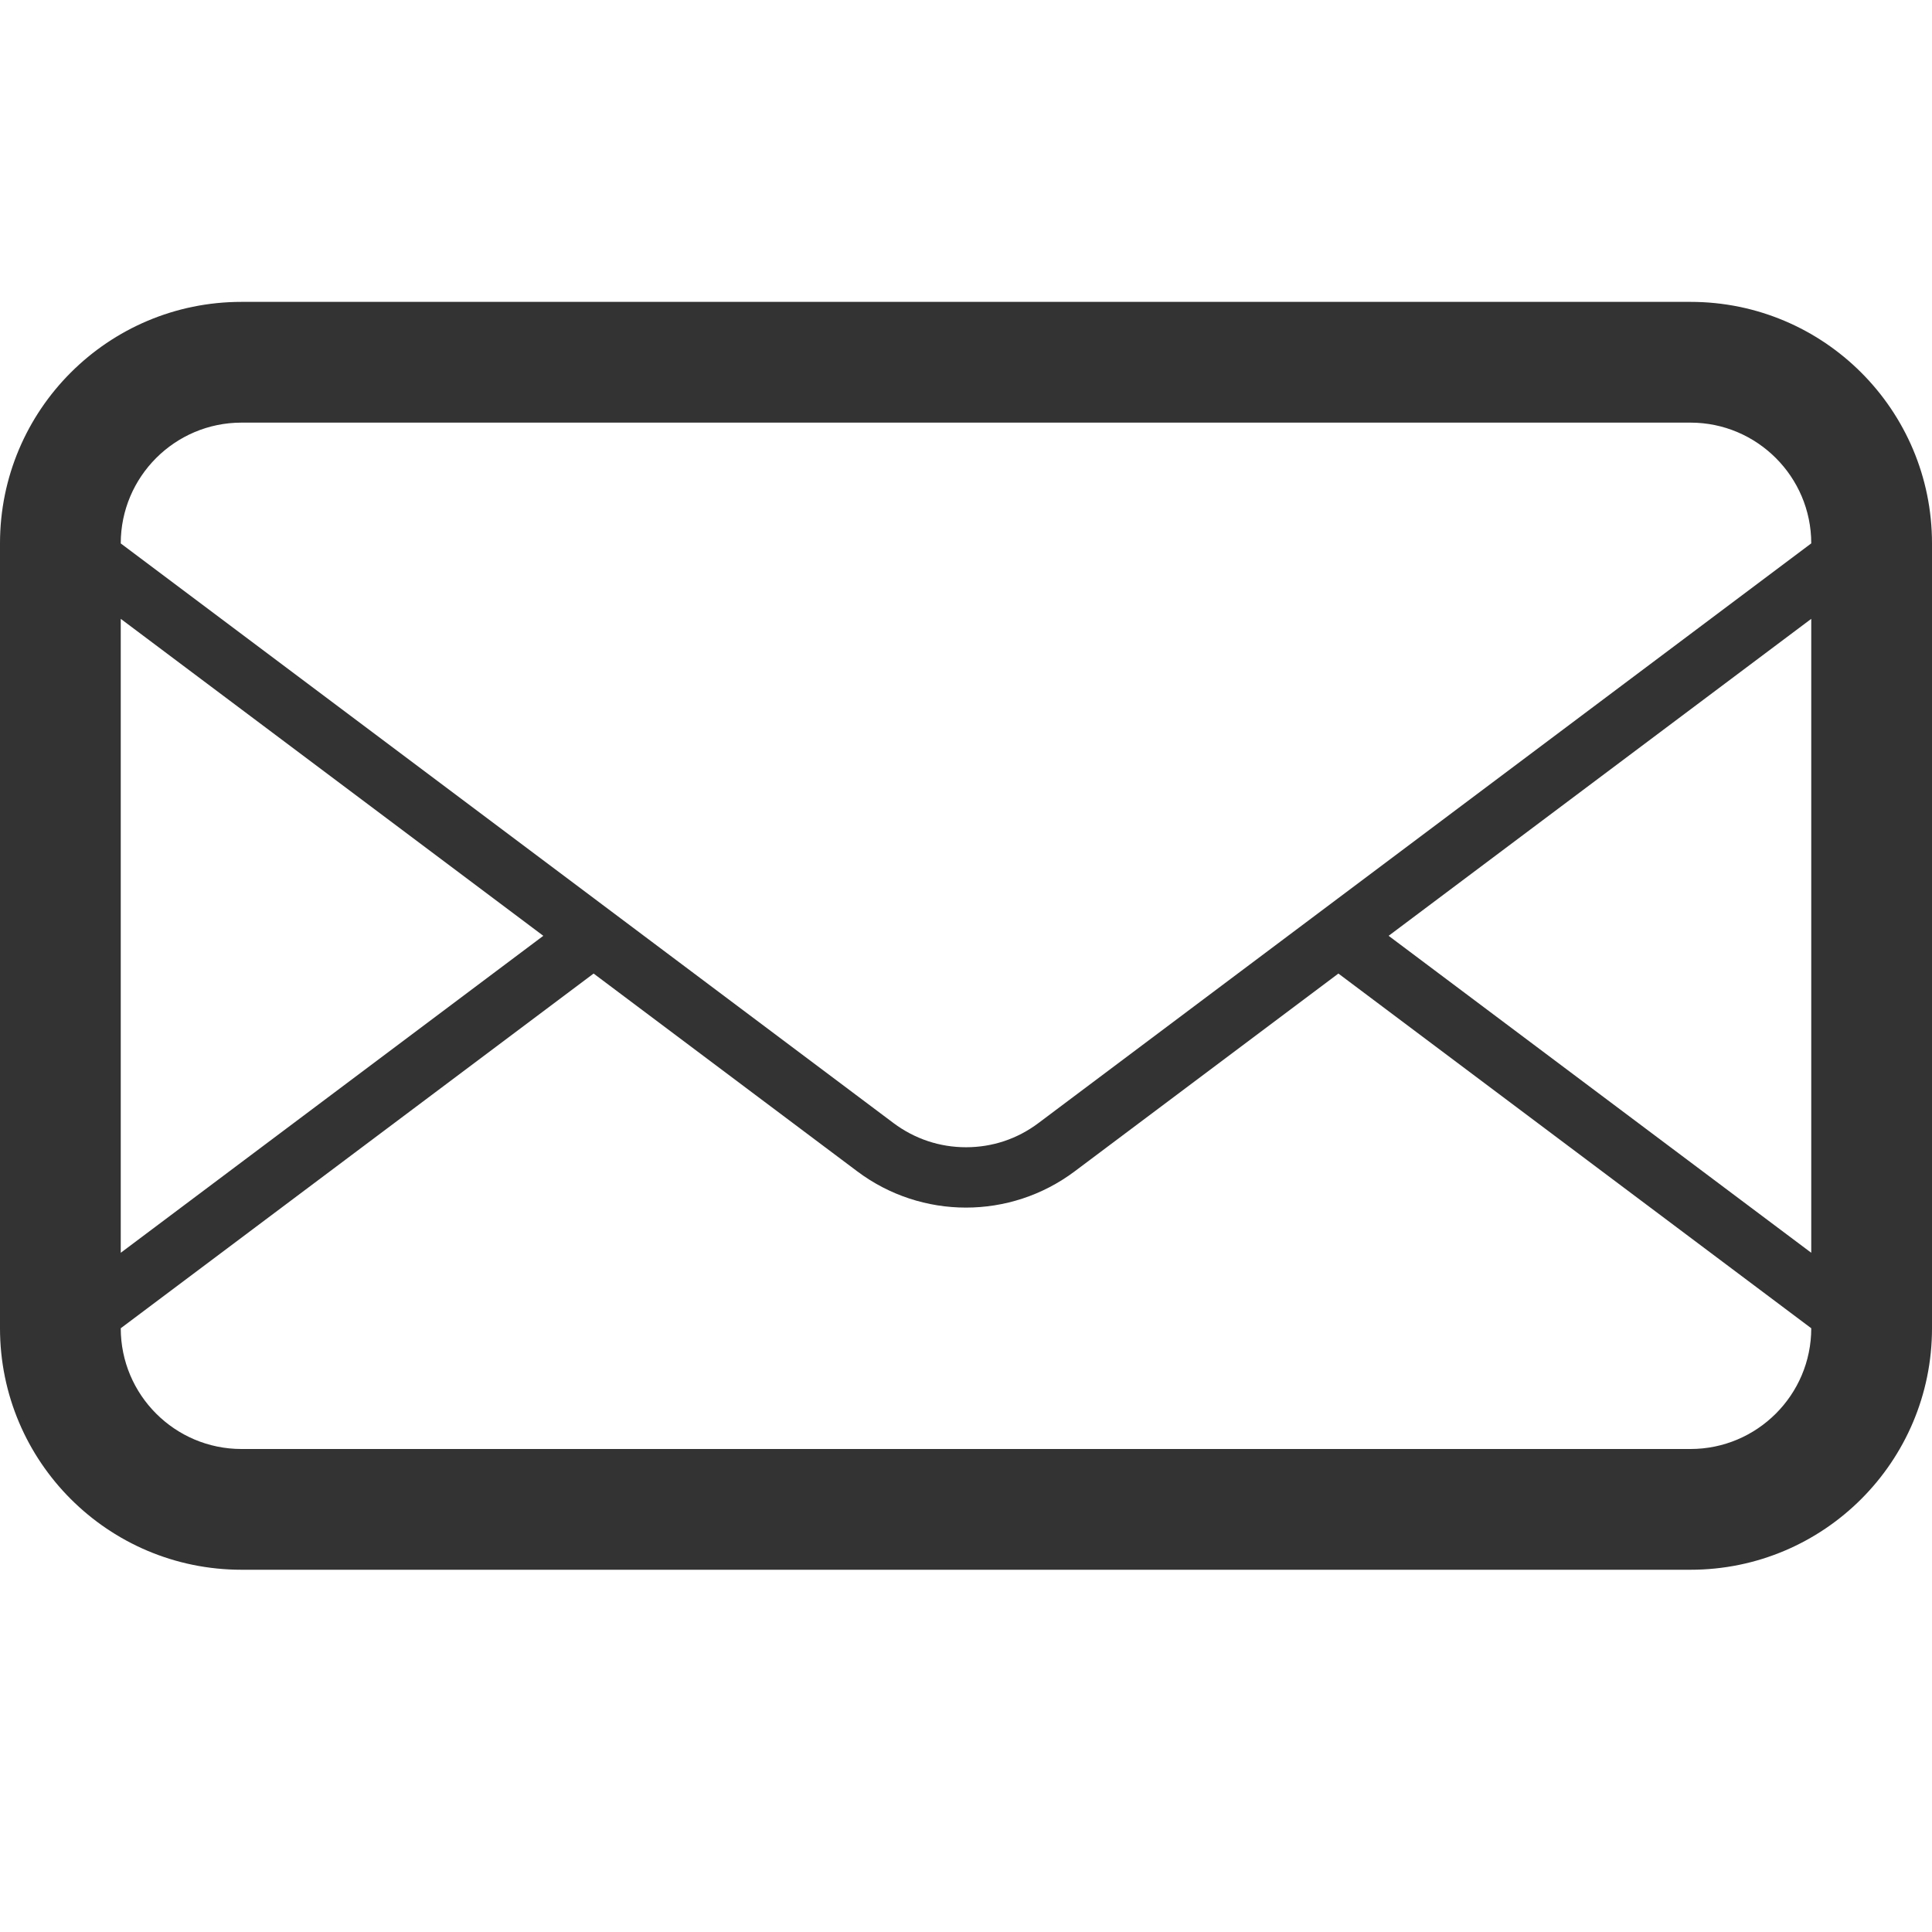
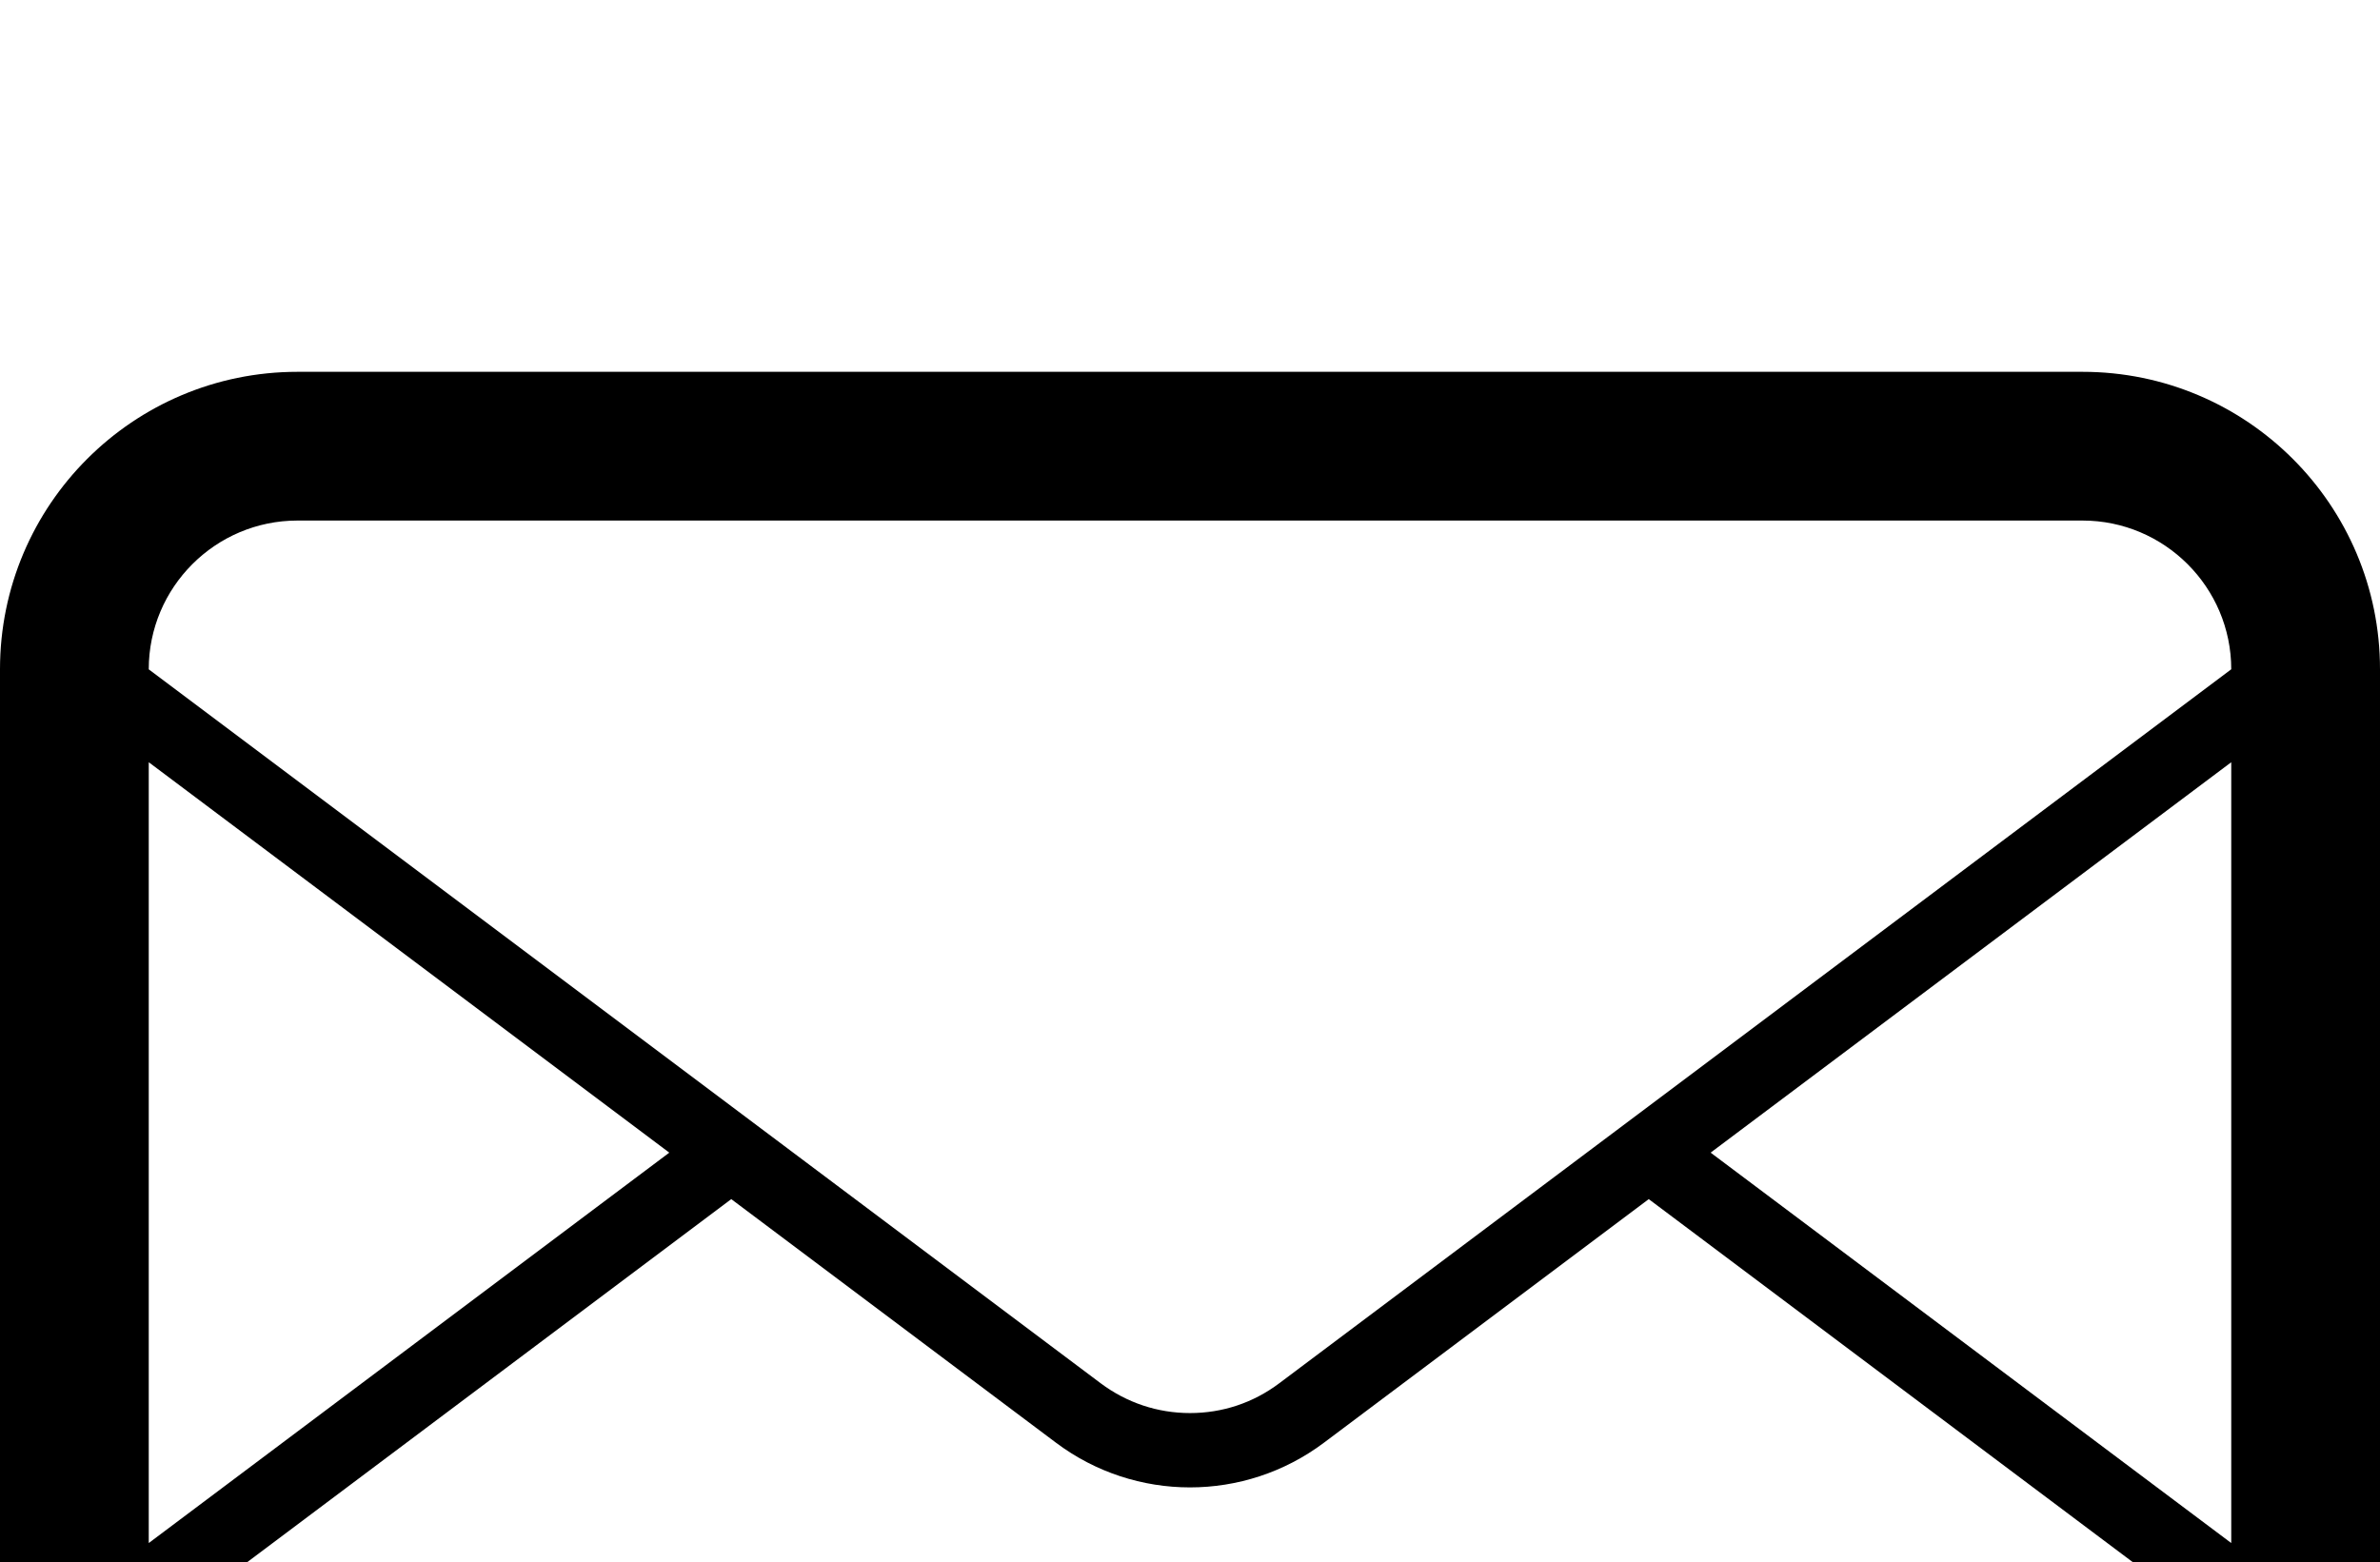
- <svg xmlns="http://www.w3.org/2000/svg" width="32" height="32">
-   <path fill="#333" d="M28 5H4a4 4 0 0 0-4 4v13a4 4 0 0 0 4 4h24a4 4 0 0 0 4-4V9a4 4 0 0 0-4-4zM2 10.25l6.999 5.25L2 20.75v-10.5zM30 22c0 1.104-.898 2-2 2H4c-1.103 0-2-.896-2-2l7.832-5.875 4.368 3.277a3 3 0 0 0 3.599 0l4.369-3.277L30 22zm0-1.25l-7-5.25 7-5.25v10.5zm-12.801-2.148c-.35.263-.763.4-1.199.4s-.851-.139-1.2-.4L10.665 15.5l-.833-.625L2 9.001V9c0-1.103.897-2 2-2h24c1.102 0 2 .897 2 2l-12.801 9.602z" />
+ <svg xmlns="http://www.w3.org/2000/svg" width="32" height="21">
+   <path d="M28 5H4a4 4 0 0 0-4 4v13a4 4 0 0 0 4 4h24a4 4 0 0 0 4-4V9a4 4 0 0 0-4-4zM2 10.25l6.999 5.25L2 20.75v-10.5zM30 22c0 1.104-.898 2-2 2H4c-1.103 0-2-.896-2-2l7.832-5.875 4.368 3.277a3 3 0 0 0 3.599 0l4.369-3.277L30 22zm0-1.25l-7-5.25 7-5.25v10.5zm-12.801-2.148c-.35.263-.763.4-1.199.4s-.851-.139-1.2-.4L10.665 15.5l-.833-.625L2 9.001V9c0-1.103.897-2 2-2h24c1.102 0 2 .897 2 2l-12.801 9.602z" />
</svg>
